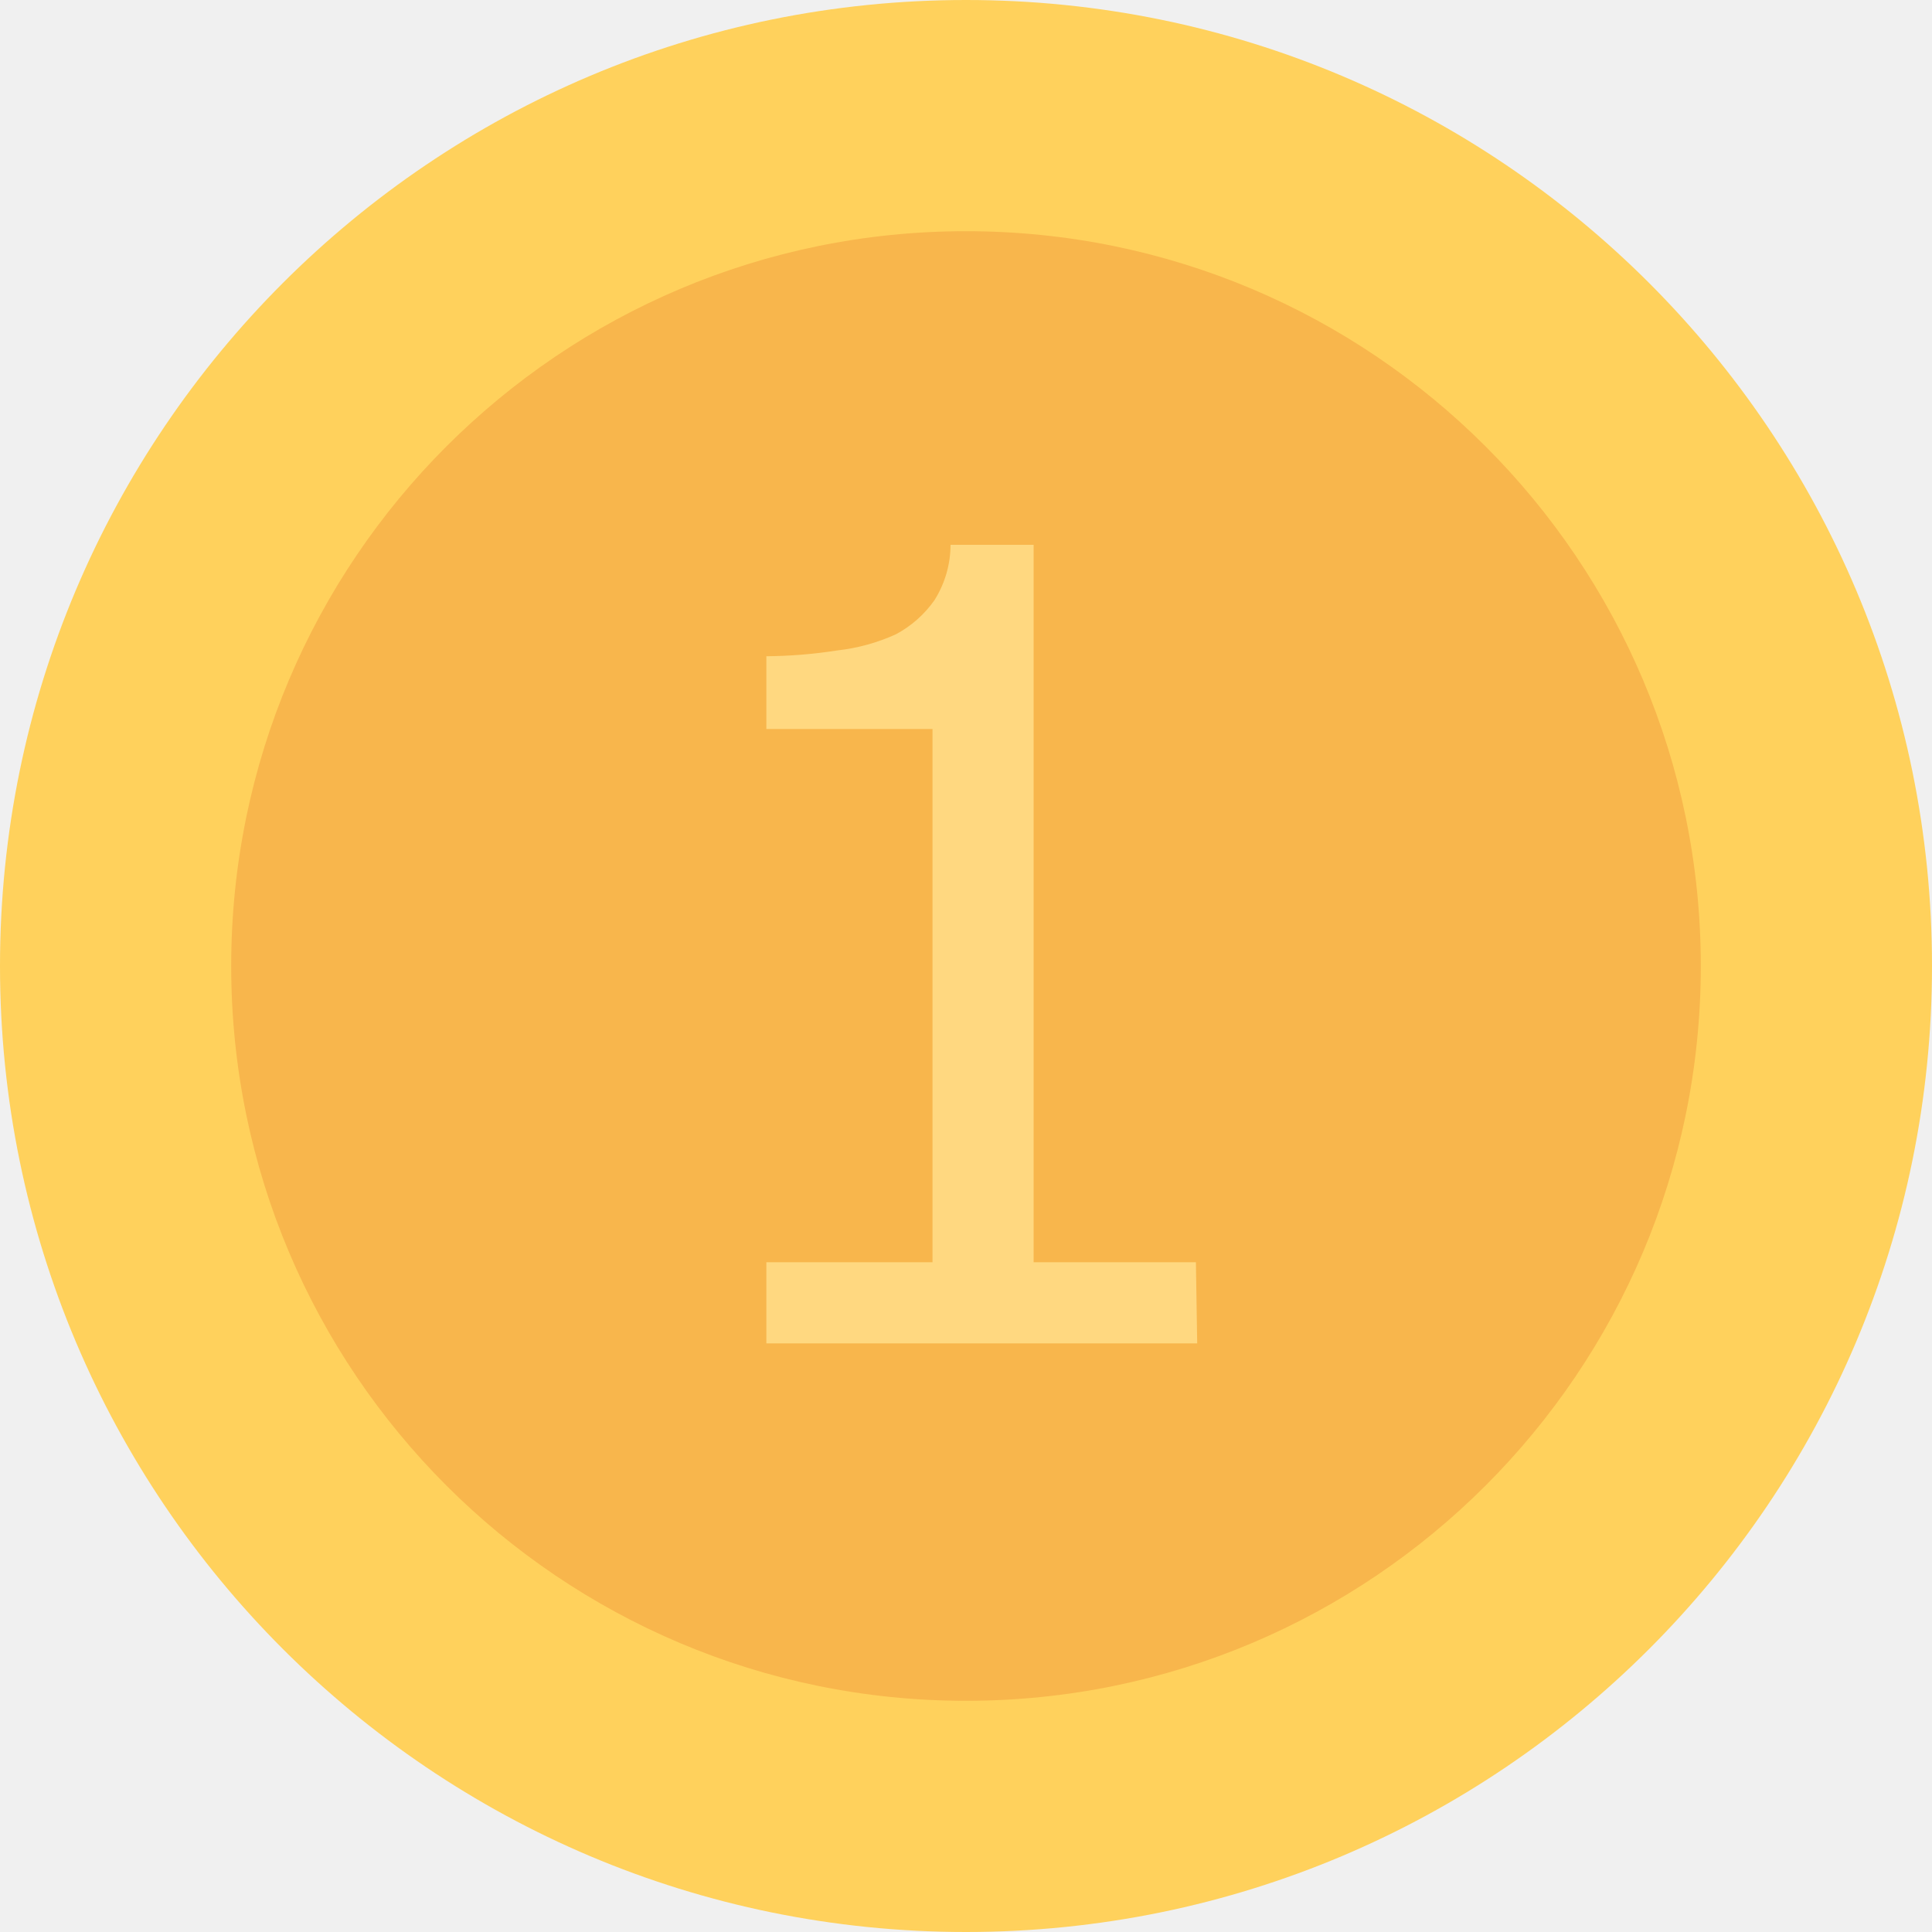
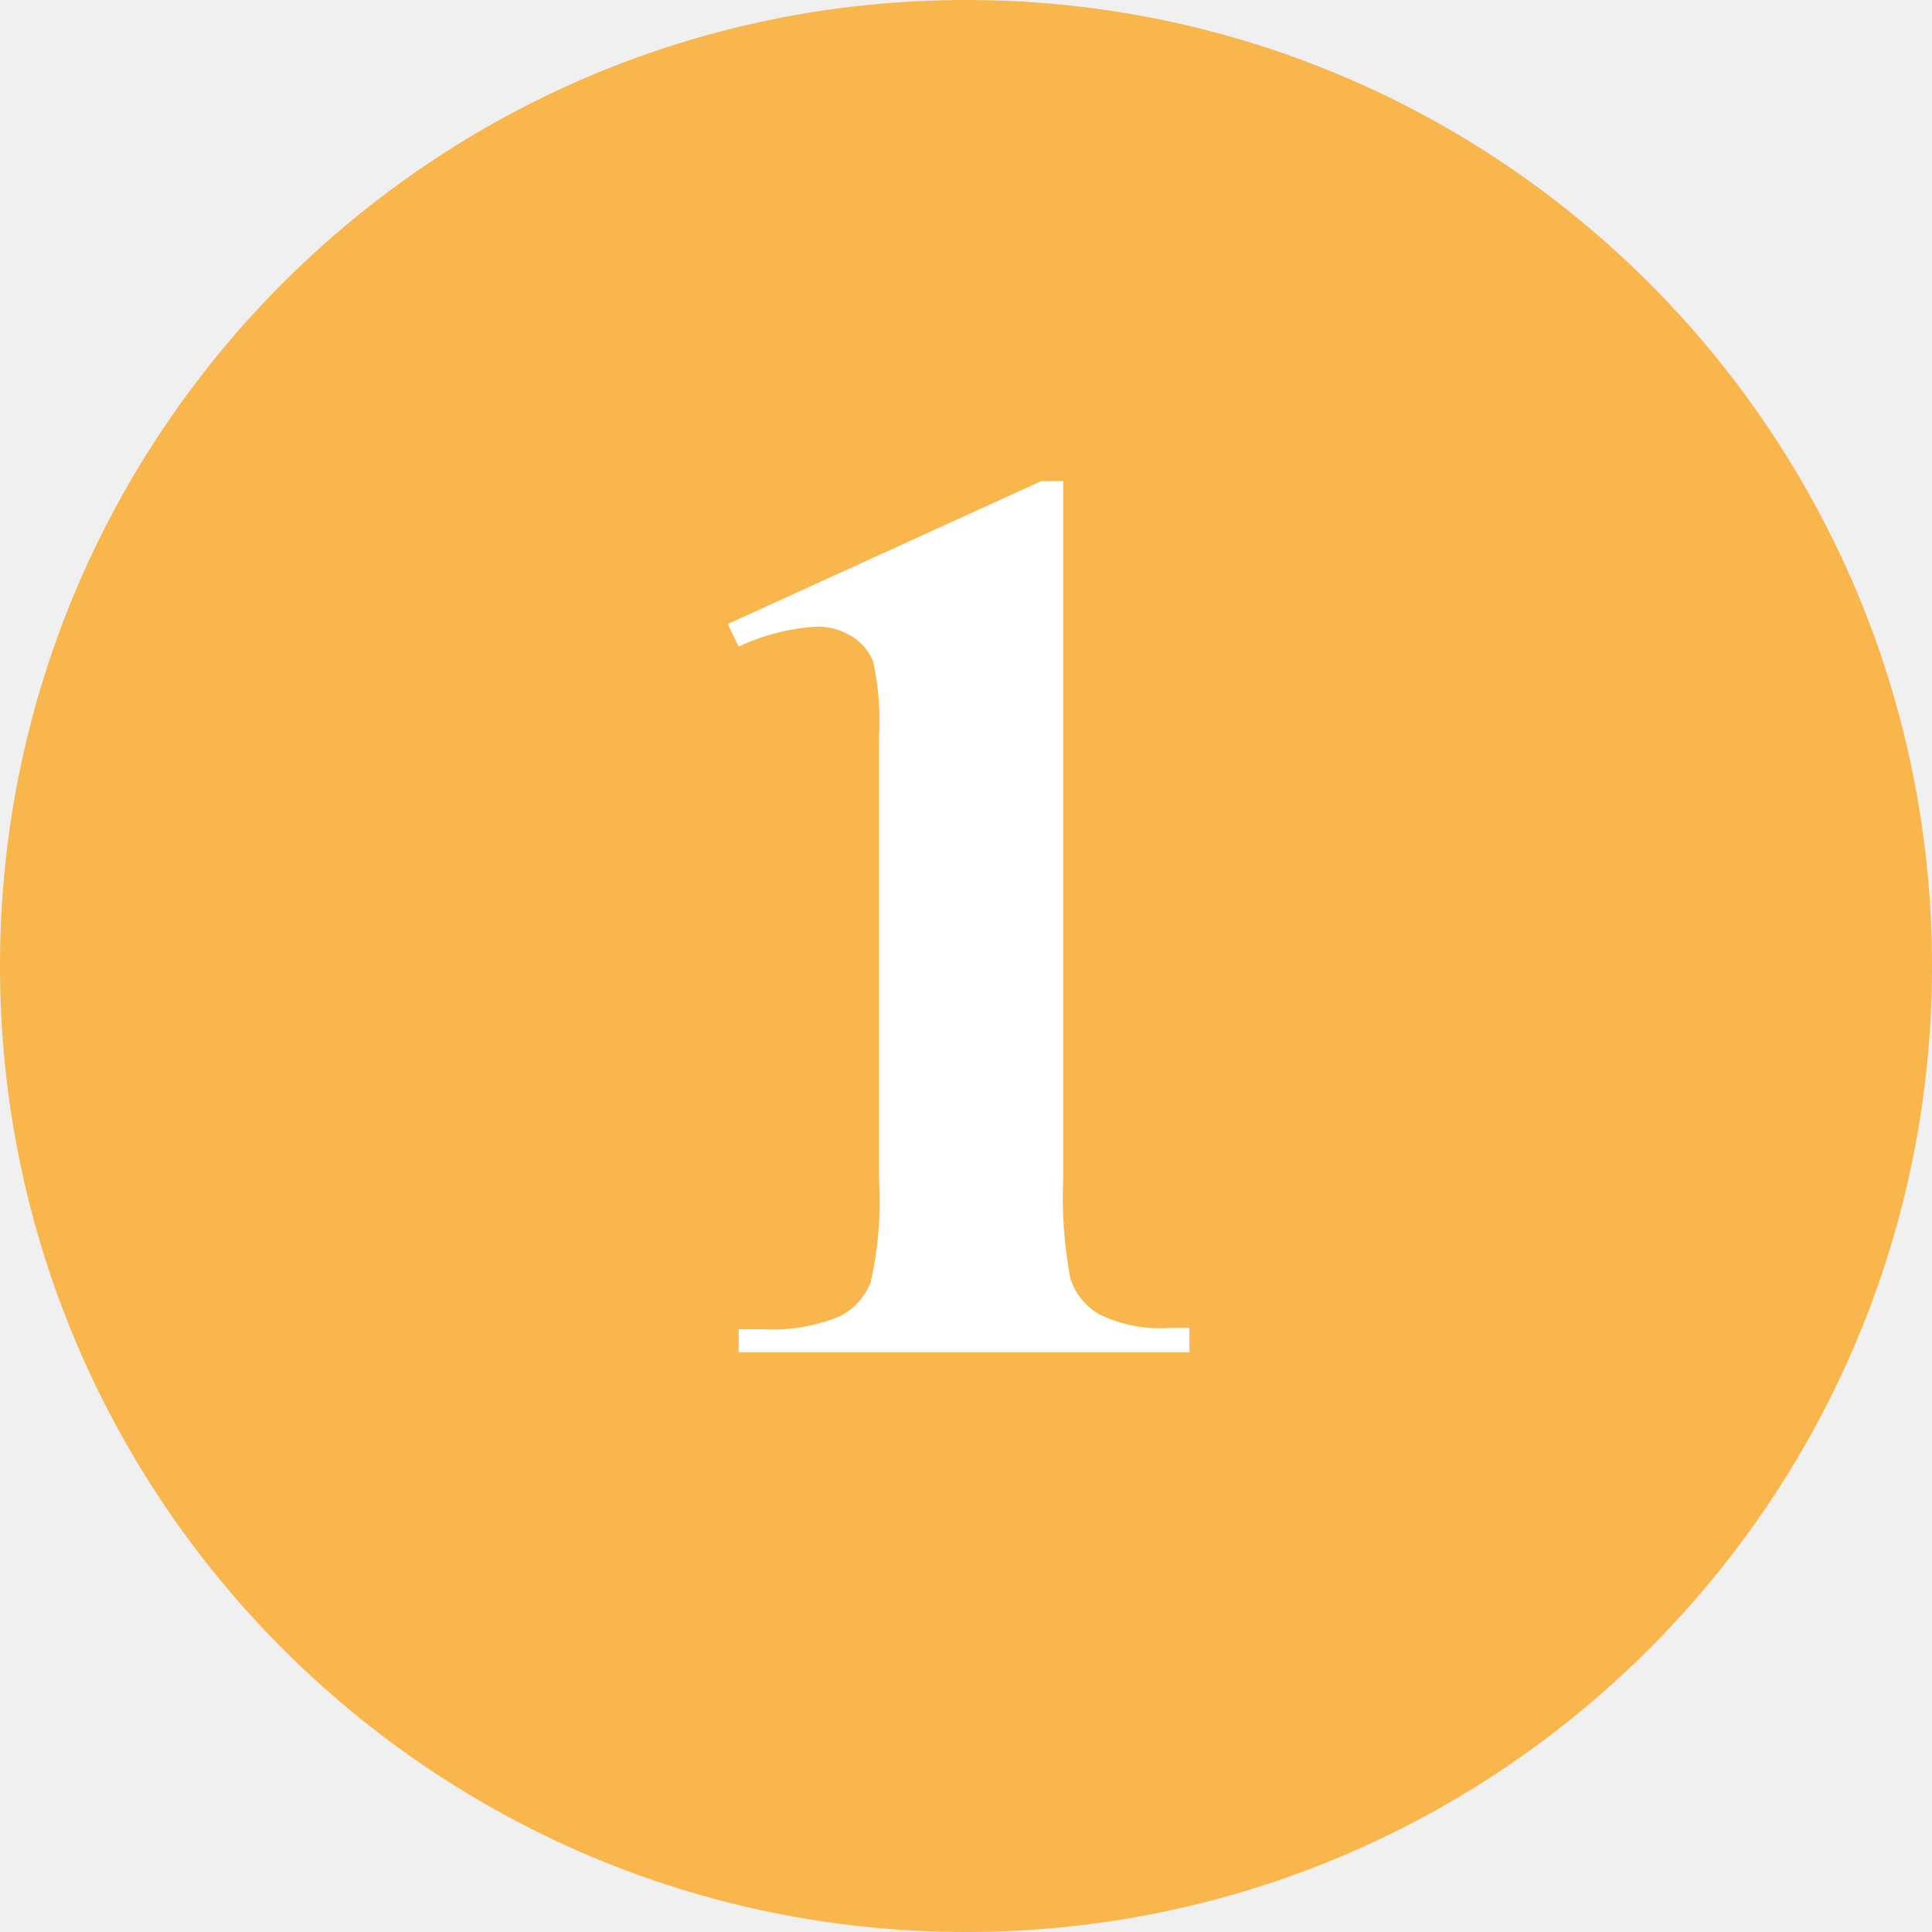
<svg xmlns="http://www.w3.org/2000/svg" width="30" height="30" viewBox="0 0 30 30">
-   <circle cx="15" cy="15" r="15" fill="#ffd15c" />
+   <circle cx="15" cy="15" r="15" fill="#f8b64c" />
  <circle cx="15" cy="15" r="11.41" fill="#f8b64c" />
-   <path d="M18.59,20.86H11.9V19.6h2.58V11.32H11.9V10.19A7.44,7.44,0,0,0,13,10.1a3,3,0,0,0,.91-.25,1.72,1.72,0,0,0,.6-.53,1.62,1.62,0,0,0,.25-.86h1.29V19.6h2.52Z" fill="#ffd880" />
+   <path d="M16.51,7.47V18.3a6.67,6.67,0,0,0,.11,1.55,1,1,0,0,0,.45.56,2.16,2.16,0,0,0,1.09.21h.31V21h-7v-.36h.36a2.72,2.72,0,0,0,1.21-.2,1,1,0,0,0,.48-.53,5.68,5.68,0,0,0,.13-1.59V11.43a4.3,4.3,0,0,0-.09-1.15.79.79,0,0,0-.32-.39,1,1,0,0,0-.55-.16,3.3,3.3,0,0,0-1.22.31l-.17-.35,4.87-2.22Z" fill="#fff" />
</svg>
